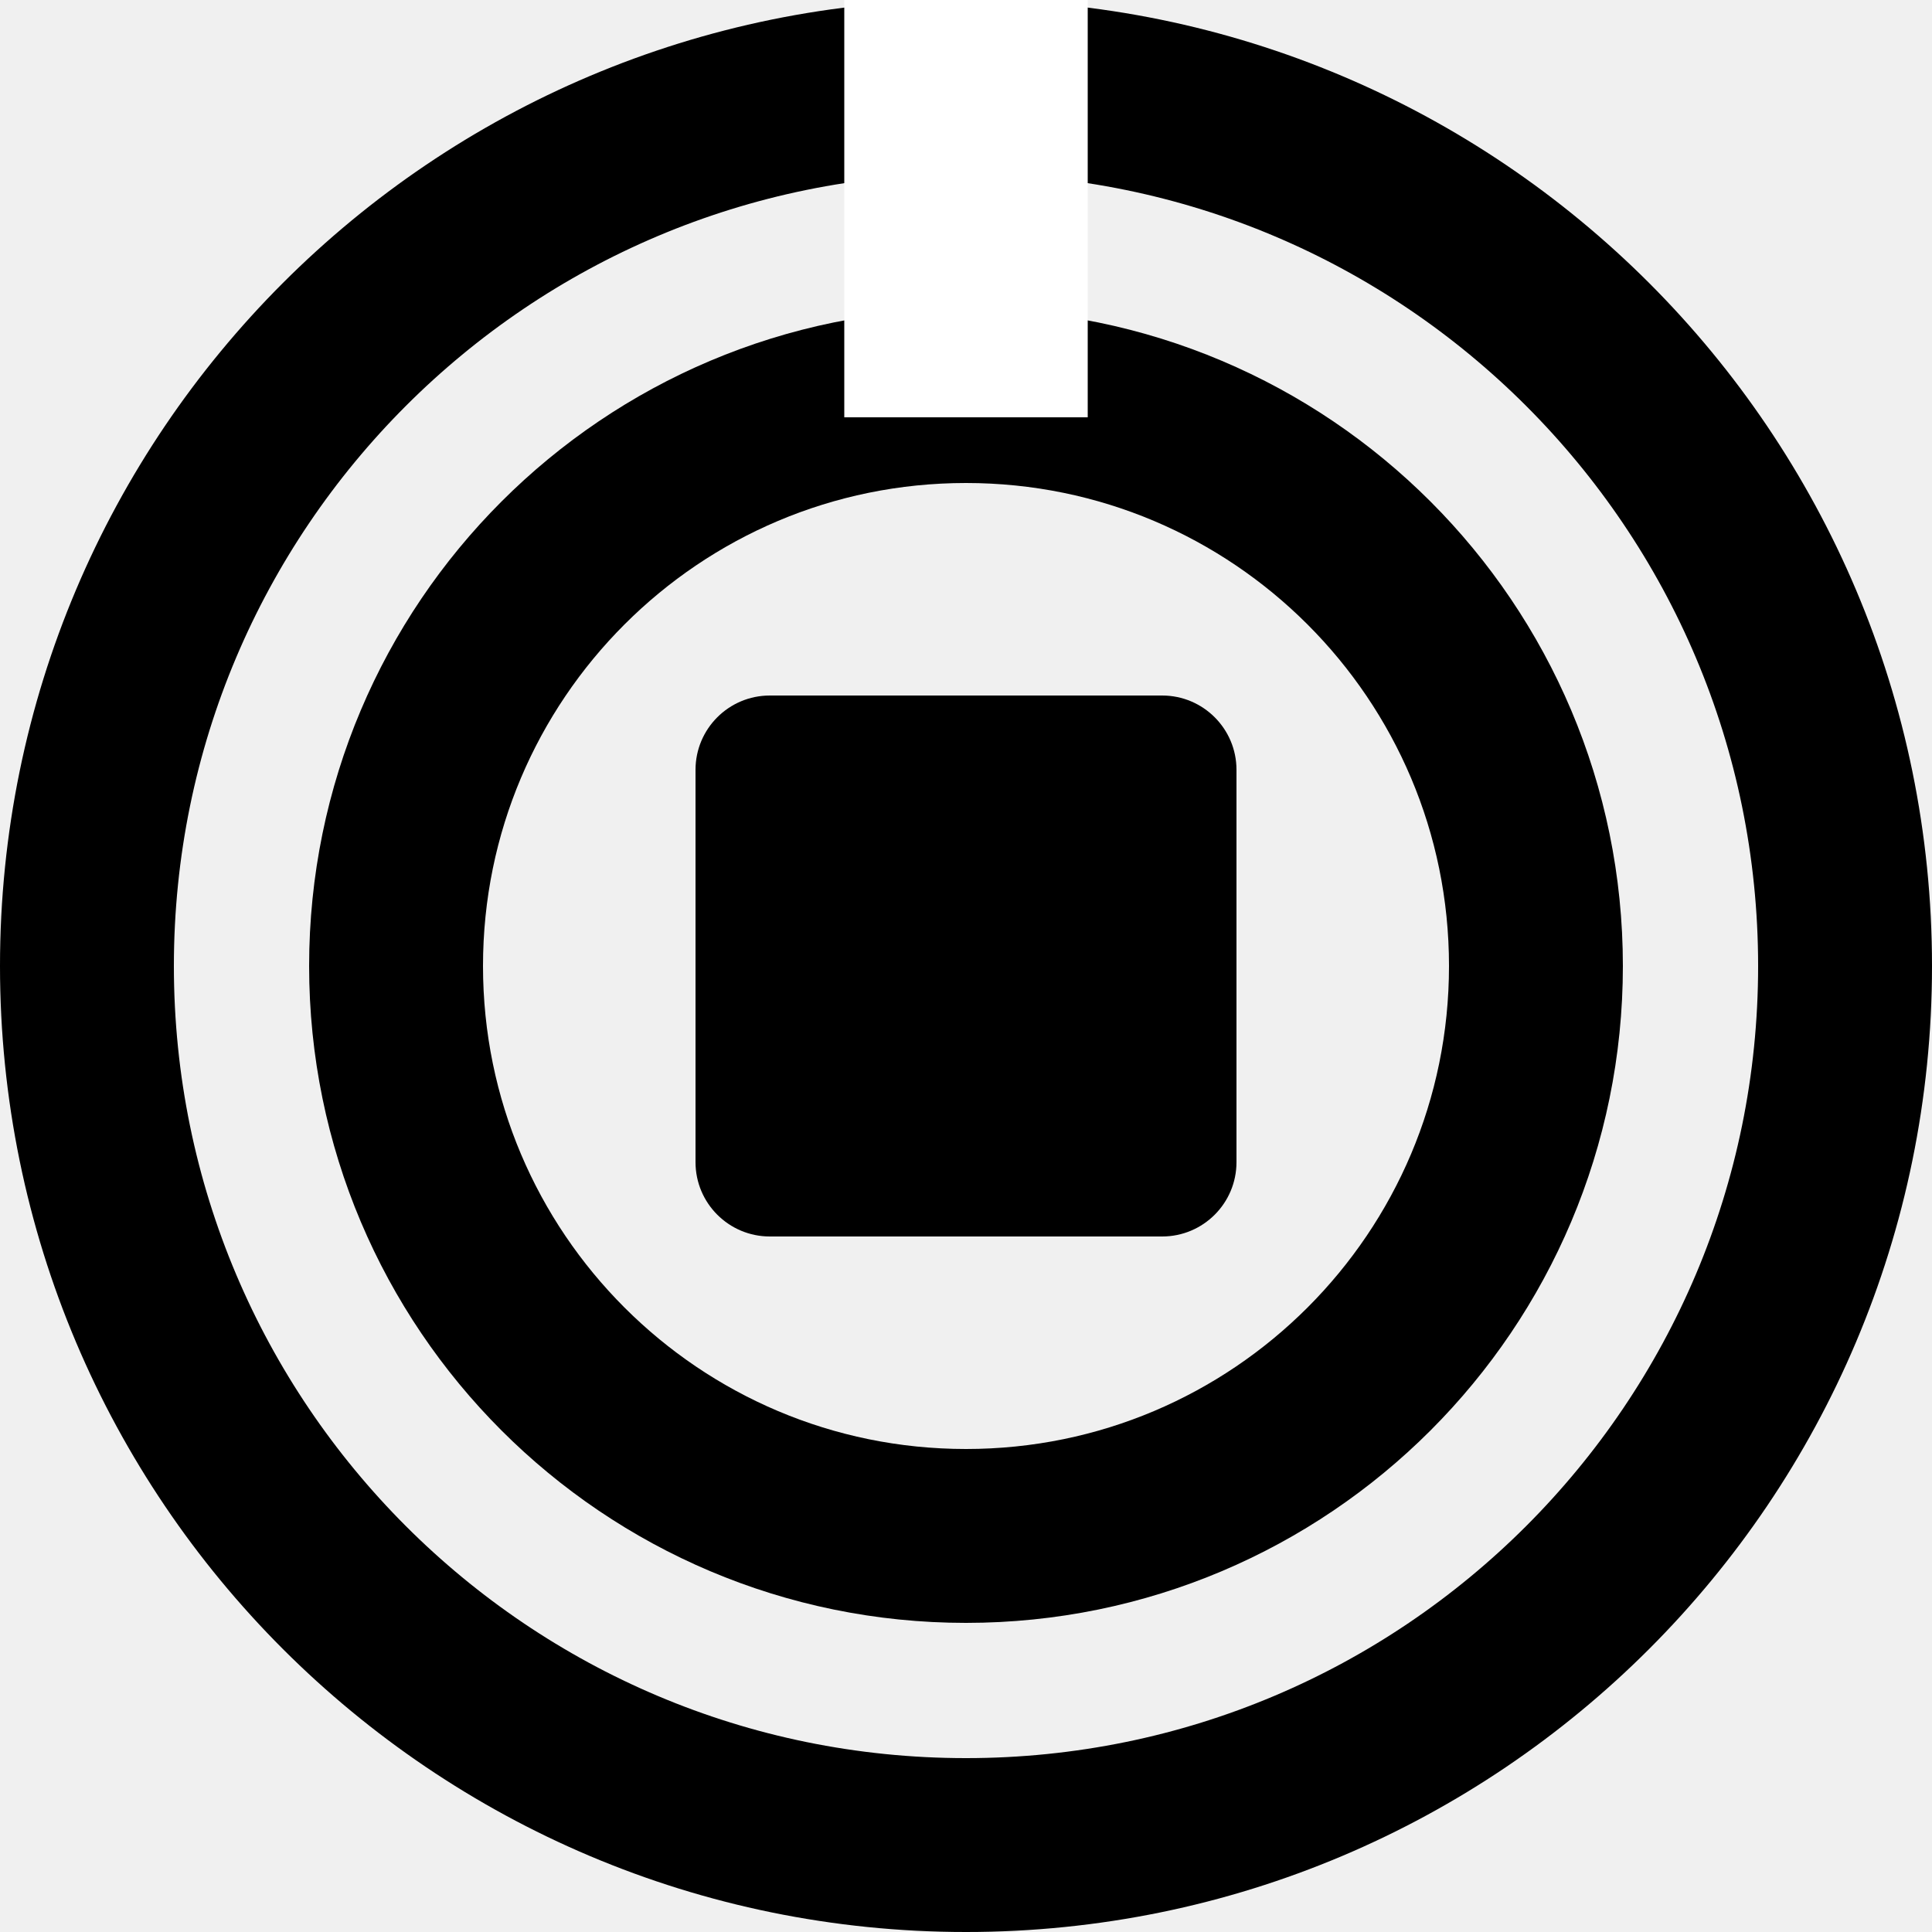
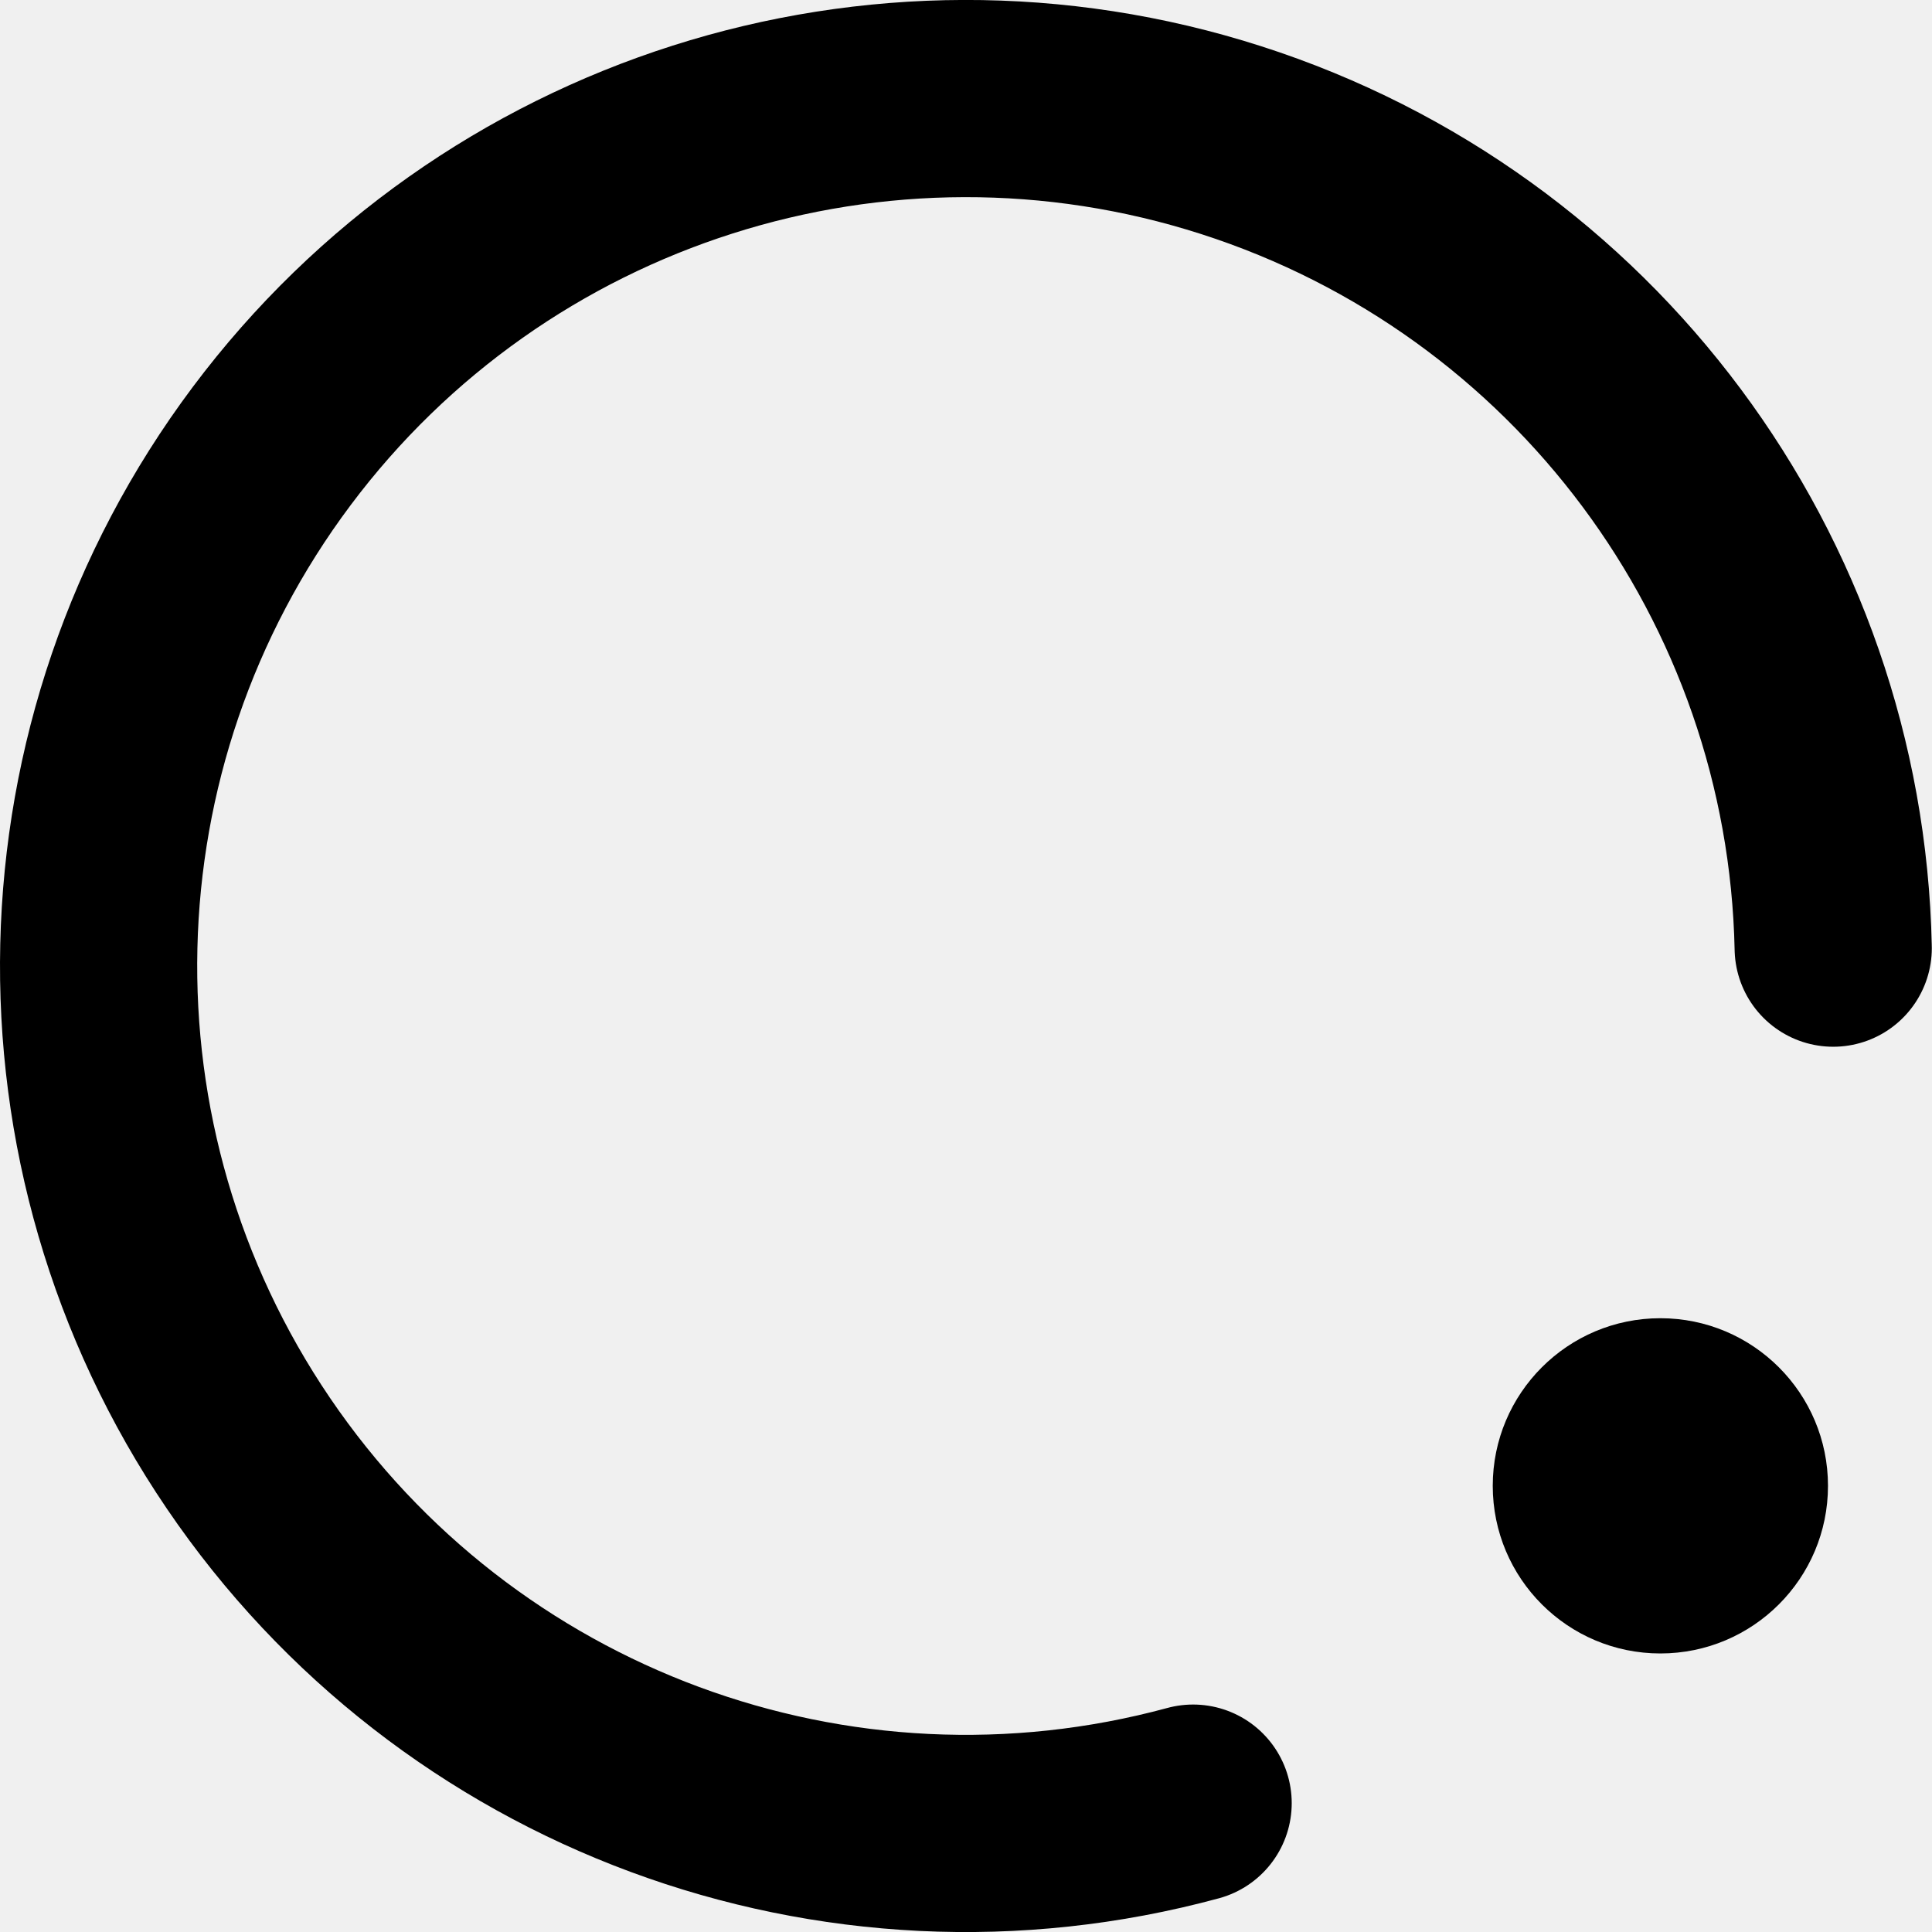
<svg xmlns="http://www.w3.org/2000/svg" viewBox="0 0 104 104" fill="#000">
-   <circle cx="52" cy="52" r="47.32" fill="none" stroke="#000" stroke-width="9.36" />
-   <circle cx="52" cy="52" r="30.68" fill="none" stroke="#000" stroke-width="9.36" />
-   <rect x="37.44" y="37.44" width="29.12" height="29.12" rx="4" />
-   <line x1="52" y1="0" x2="52" y2="22.464" stroke="#fff" stroke-width="13.104" />
+   <path d="M 64.226 97.063 A 46.692 46.692 0 1 1 98.682 51.039" fill="none" stroke="#000" stroke-width="10.615" stroke-linecap="round" />
+   <circle cx="89.378" cy="79.983" r="9.023" />
</svg>
